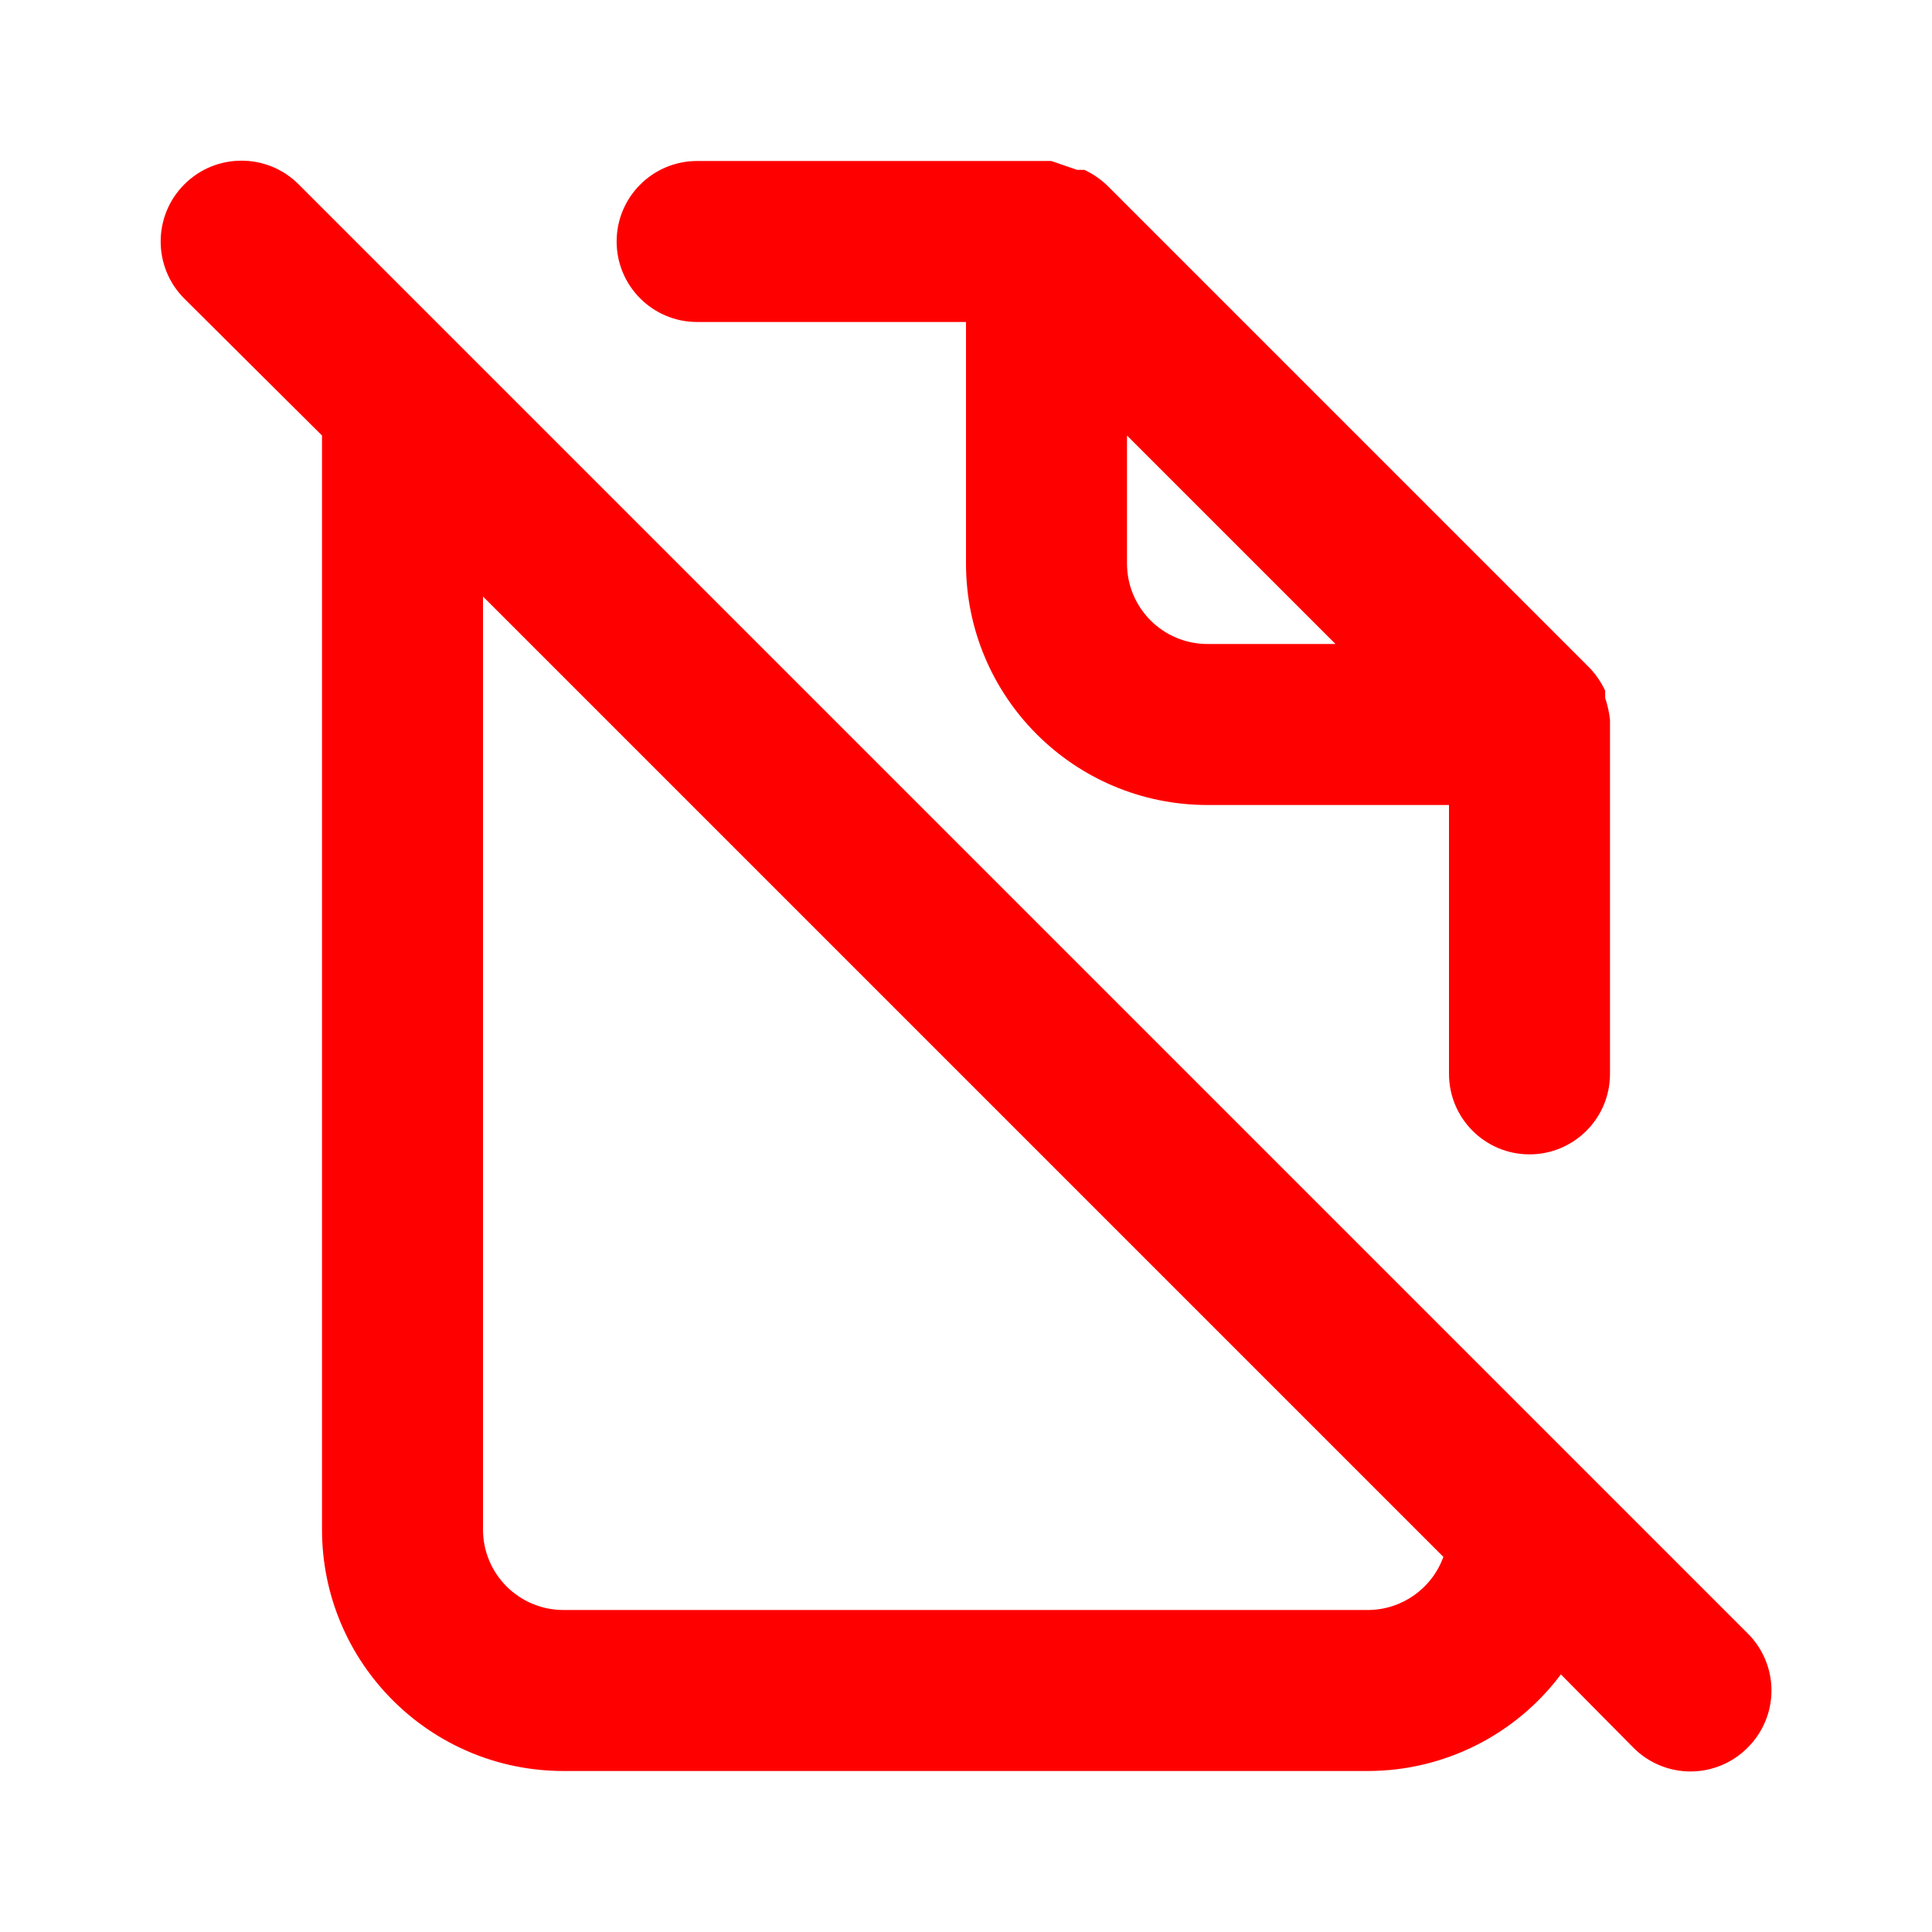
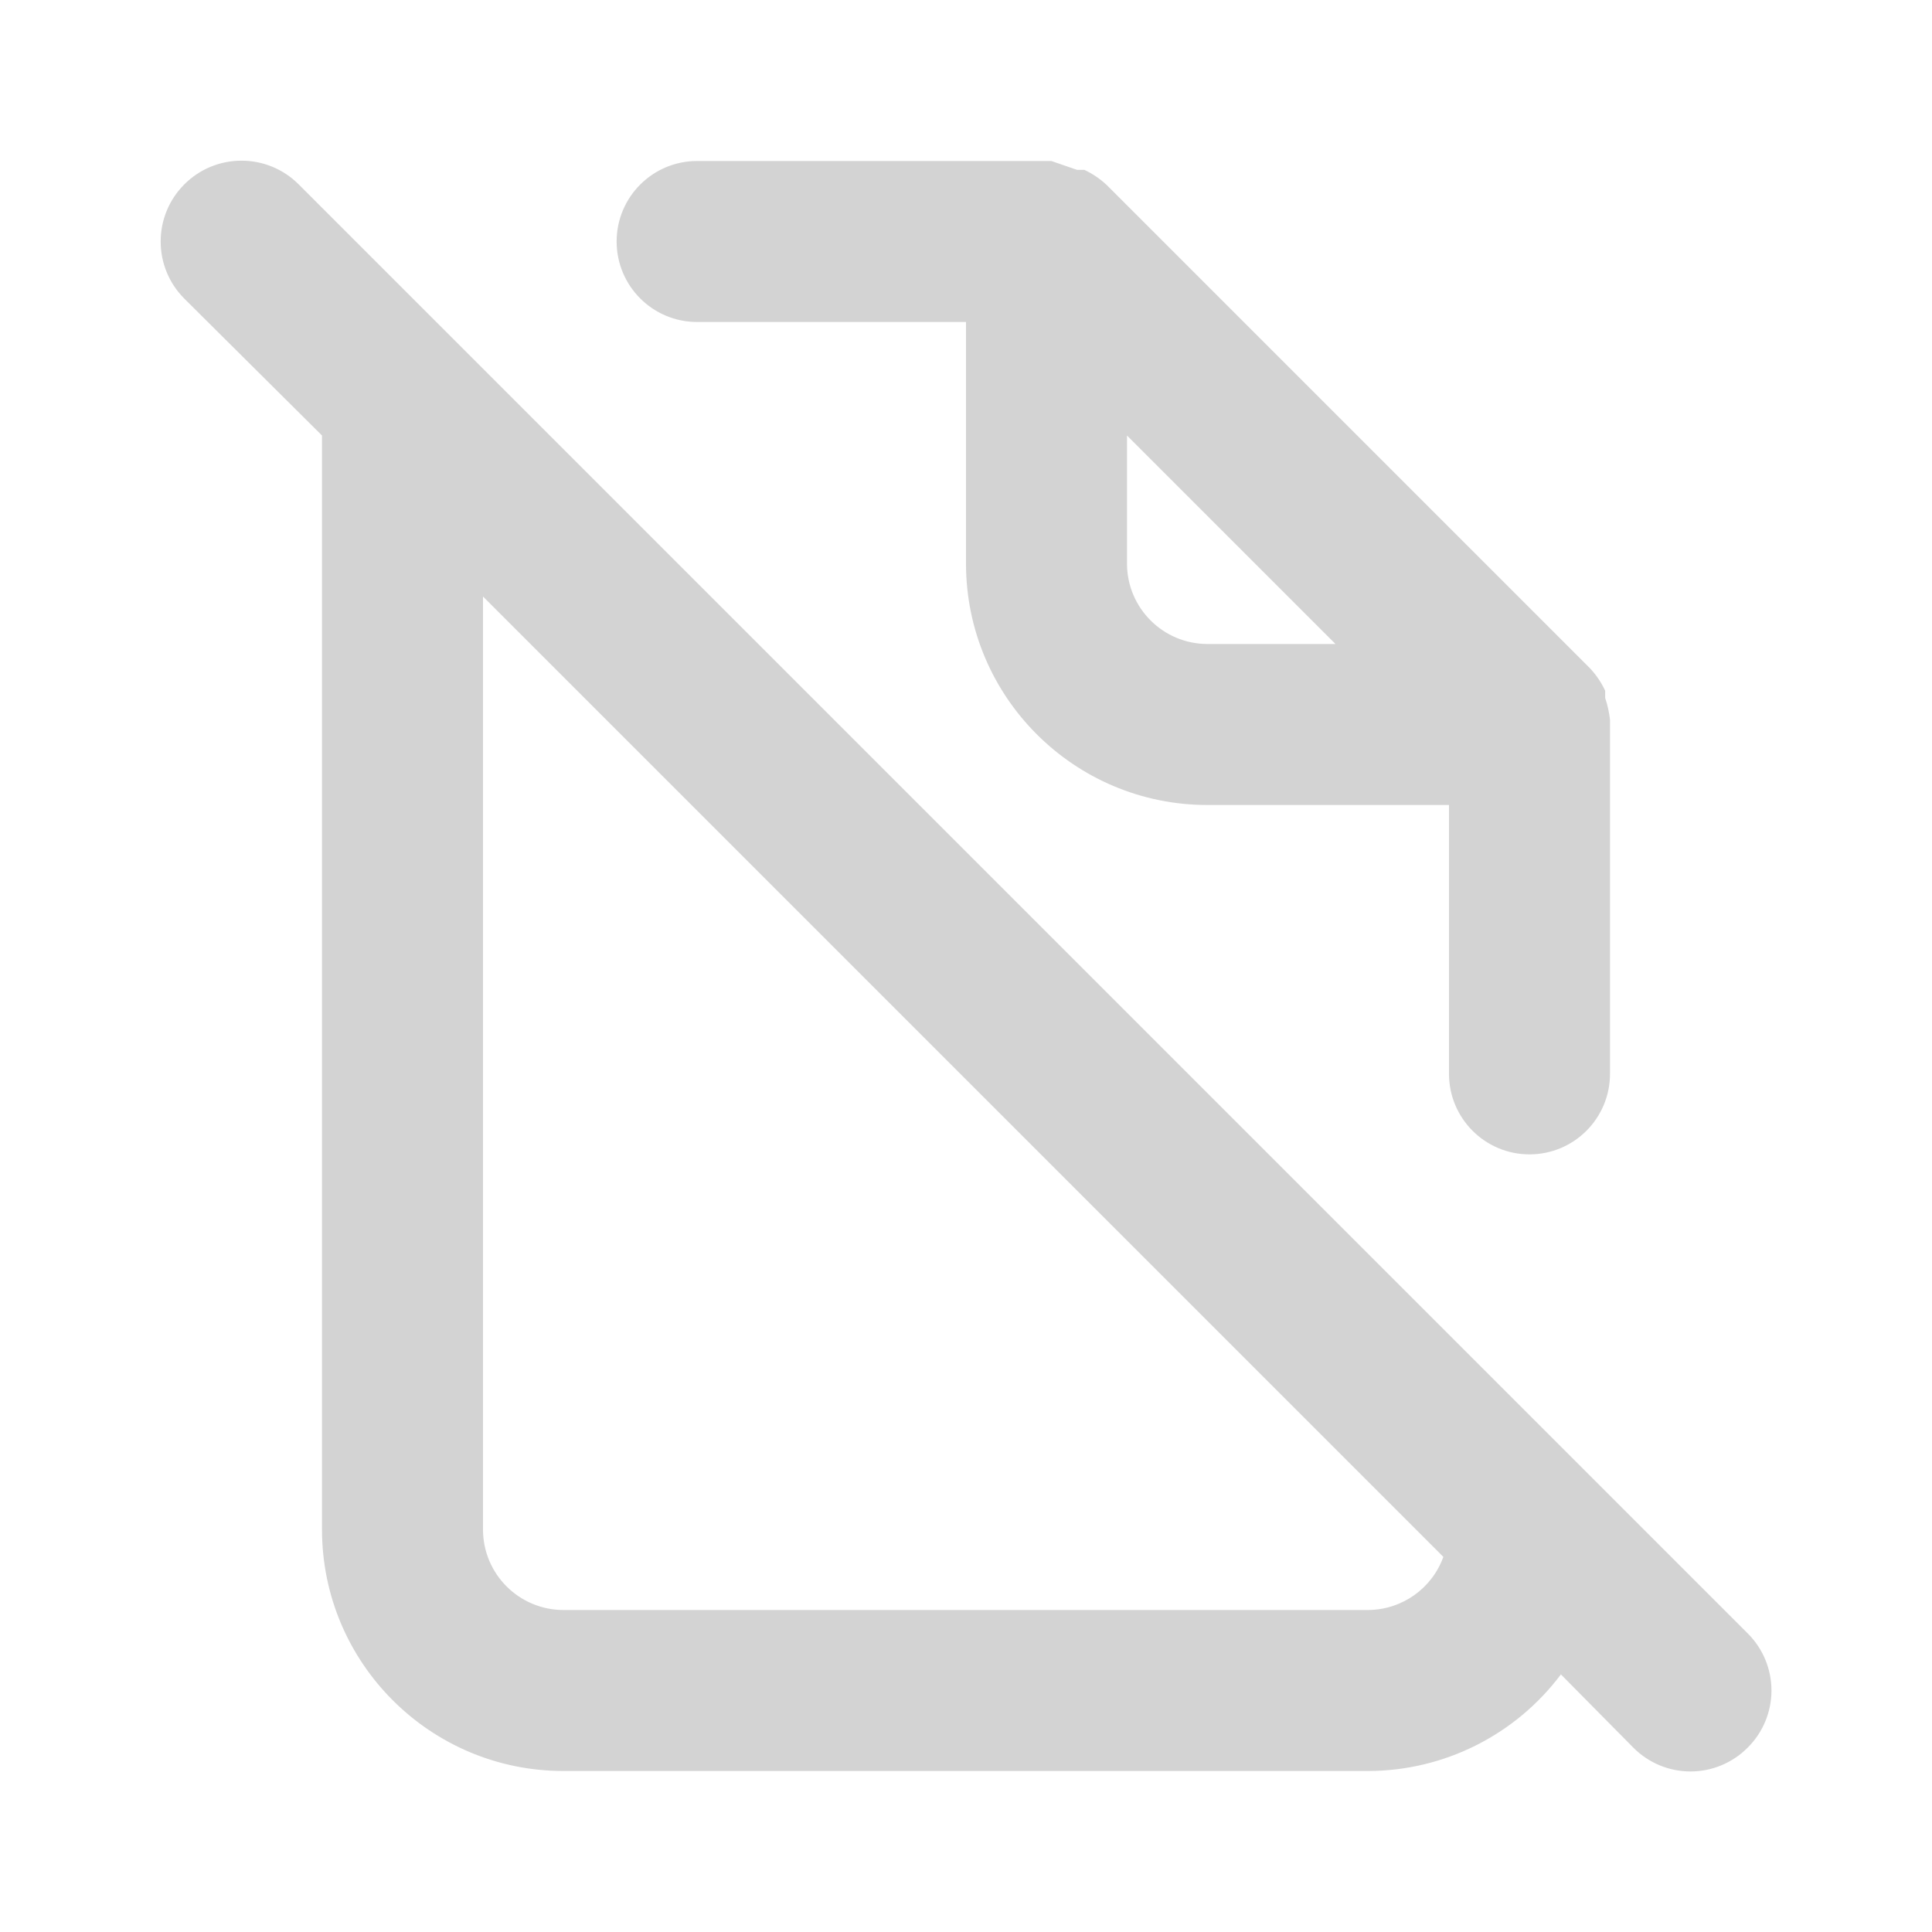
<svg xmlns="http://www.w3.org/2000/svg" data-name="Layer 1" viewBox="0 0 24 24">
-   <path fill="red" d="M21.71,20.29l-18-18A1,1,0,0,0,2.29,3.71L4,5.41V19a3,3,0,0,0,3,3H17a3,3,0,0,0,2.39-1.2l.9.91a1,1,0,0,0,1.42,0A1,1,0,0,0,21.71,20.29ZM17,20H7a1,1,0,0,1-1-1V7.41L17.93,19.34A1,1,0,0,1,17,20ZM8.66,4H12V7a3,3,0,0,0,3,3h3v3.34a1,1,0,1,0,2,0V9s0,0,0-.06a1.31,1.31,0,0,0-.06-.27l0-.09a1.07,1.07,0,0,0-.19-.28h0l-6-6h0a1.07,1.07,0,0,0-.28-.19l-.09,0L13.06,2H8.66a1,1,0,0,0,0,2ZM14,5.41,16.59,8H15a1,1,0,0,1-1-1Z" />
+   <path fill="#d3d3d3" d="M21.71,20.29l-18-18A1,1,0,0,0,2.29,3.71L4,5.41V19a3,3,0,0,0,3,3H17a3,3,0,0,0,2.39-1.2l.9.91a1,1,0,0,0,1.42,0A1,1,0,0,0,21.71,20.29ZM17,20H7a1,1,0,0,1-1-1V7.41L17.93,19.34A1,1,0,0,1,17,20ZM8.66,4H12V7a3,3,0,0,0,3,3h3v3.34a1,1,0,1,0,2,0V9s0,0,0-.06a1.31,1.31,0,0,0-.06-.27l0-.09a1.07,1.07,0,0,0-.19-.28h0l-6-6h0a1.07,1.07,0,0,0-.28-.19l-.09,0L13.06,2H8.66a1,1,0,0,0,0,2ZM14,5.41,16.59,8H15a1,1,0,0,1-1-1Z" />
</svg>
